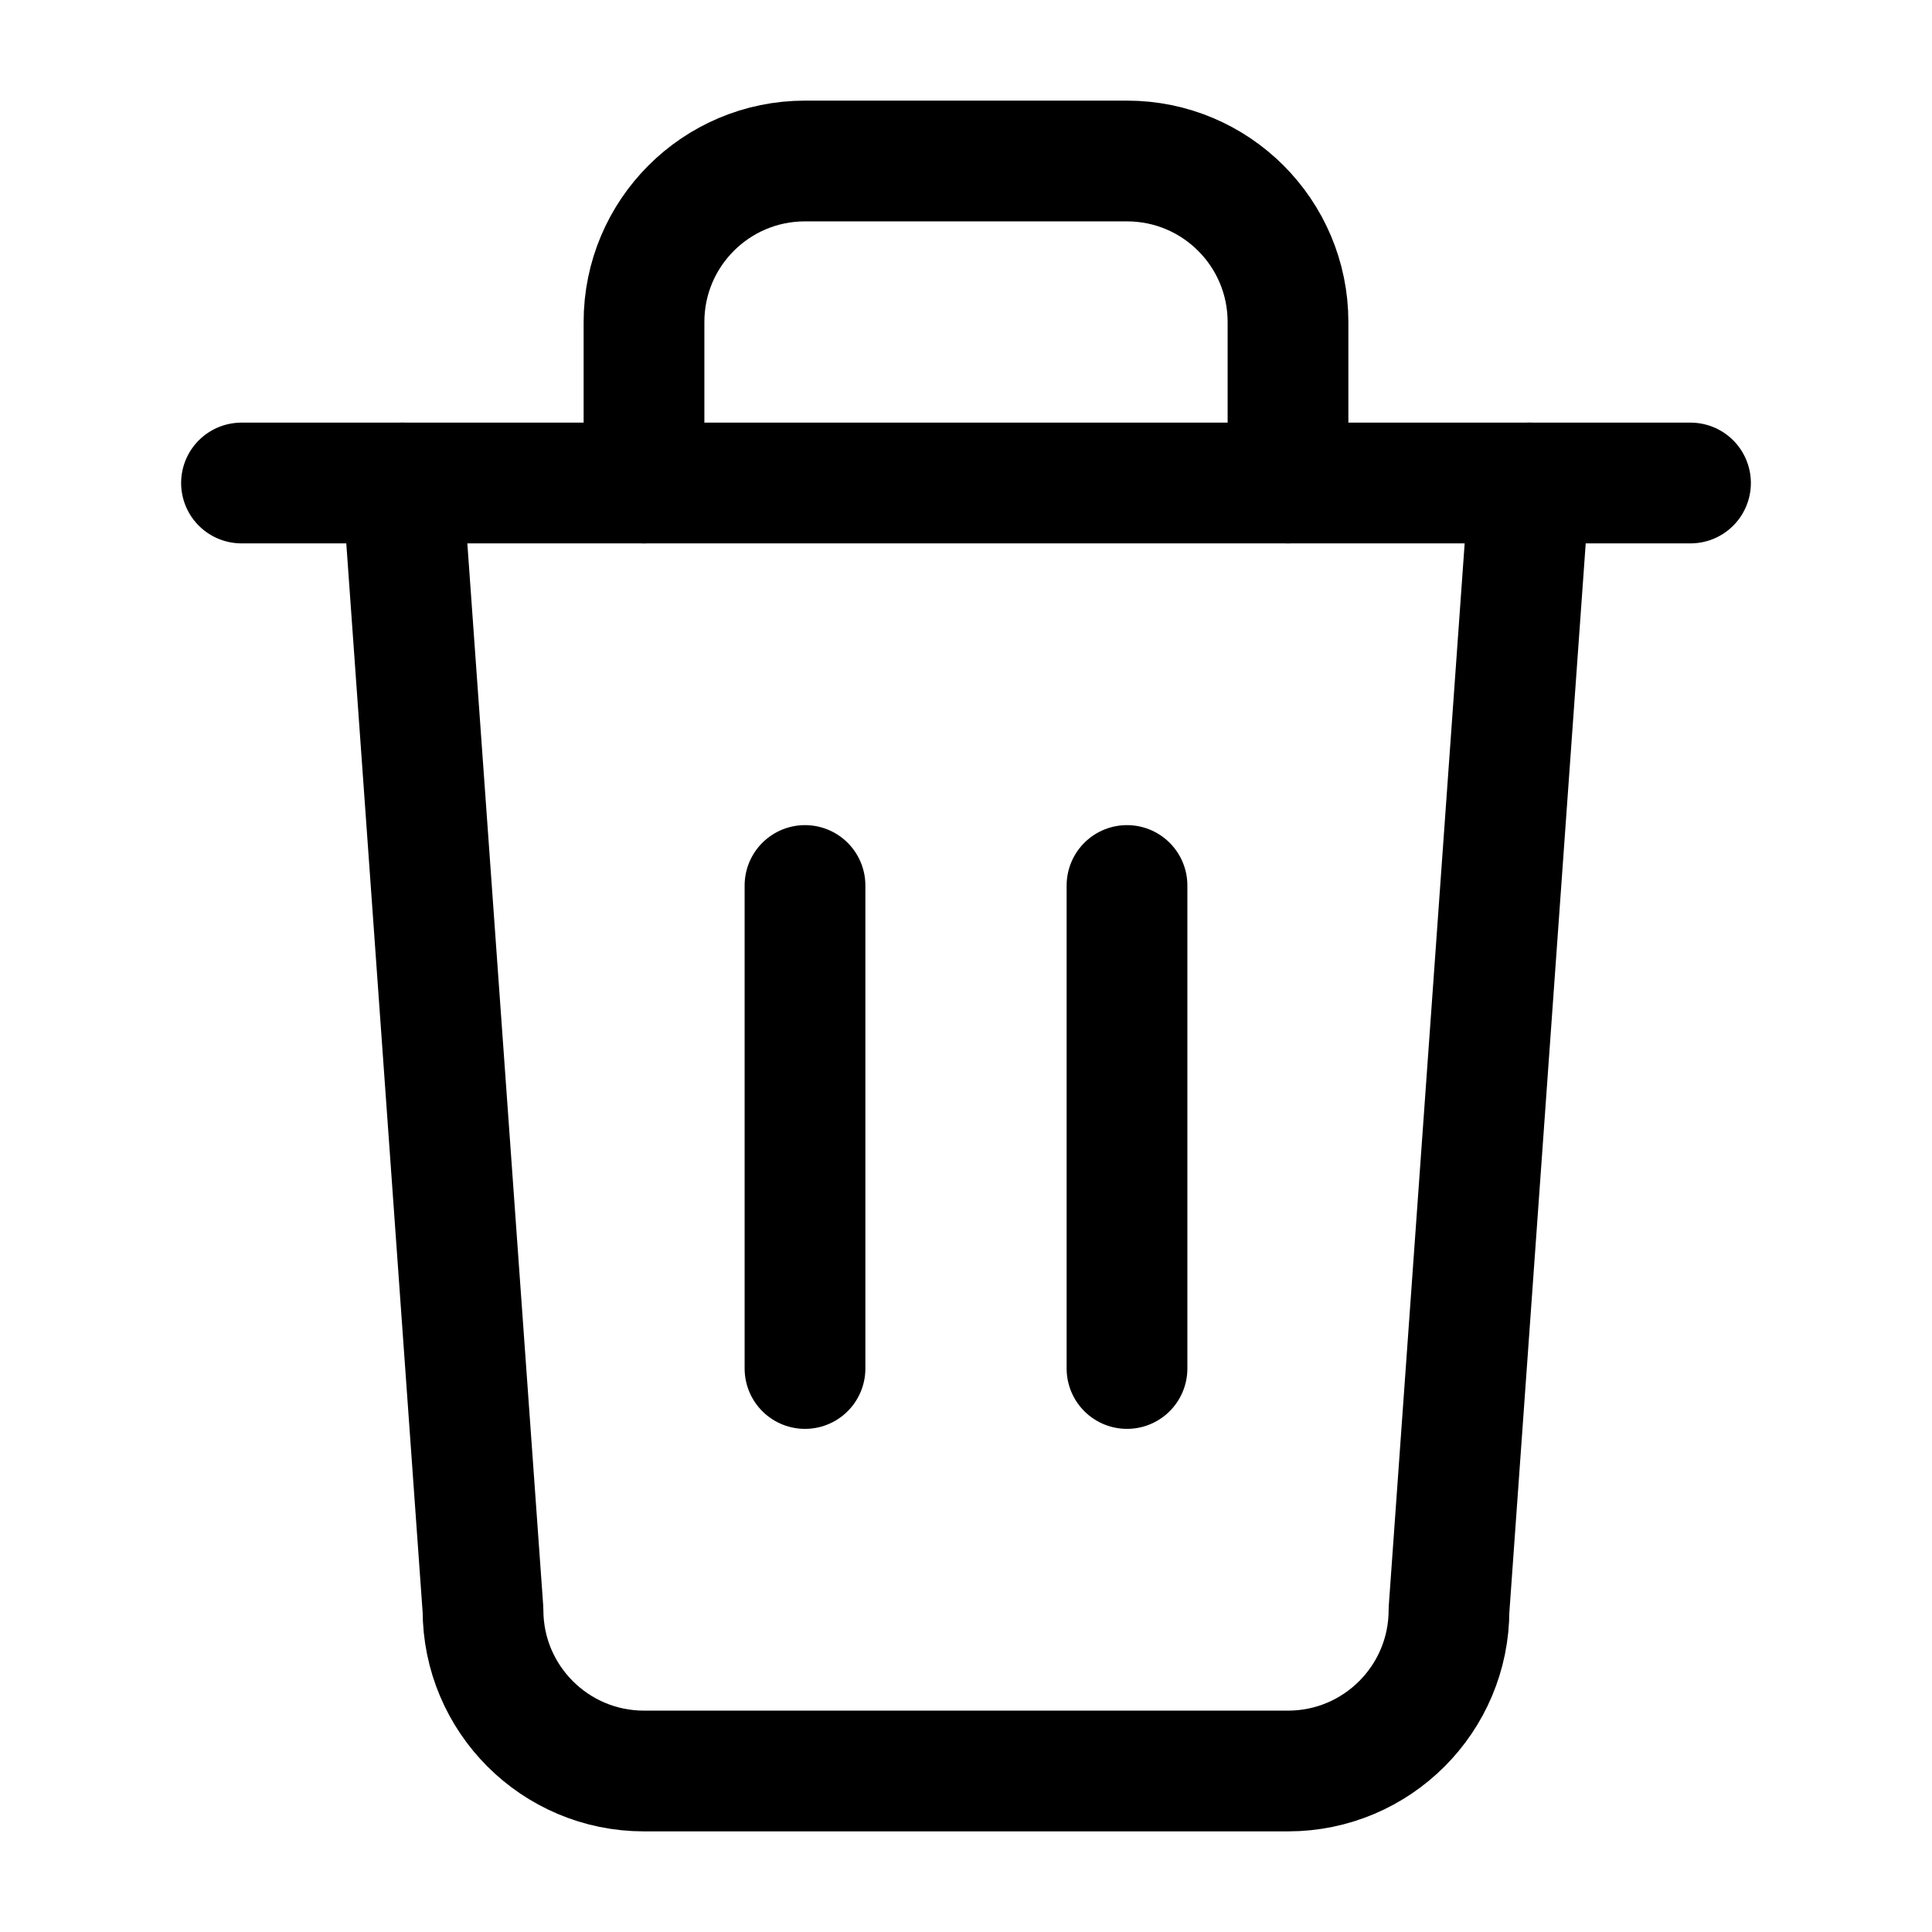
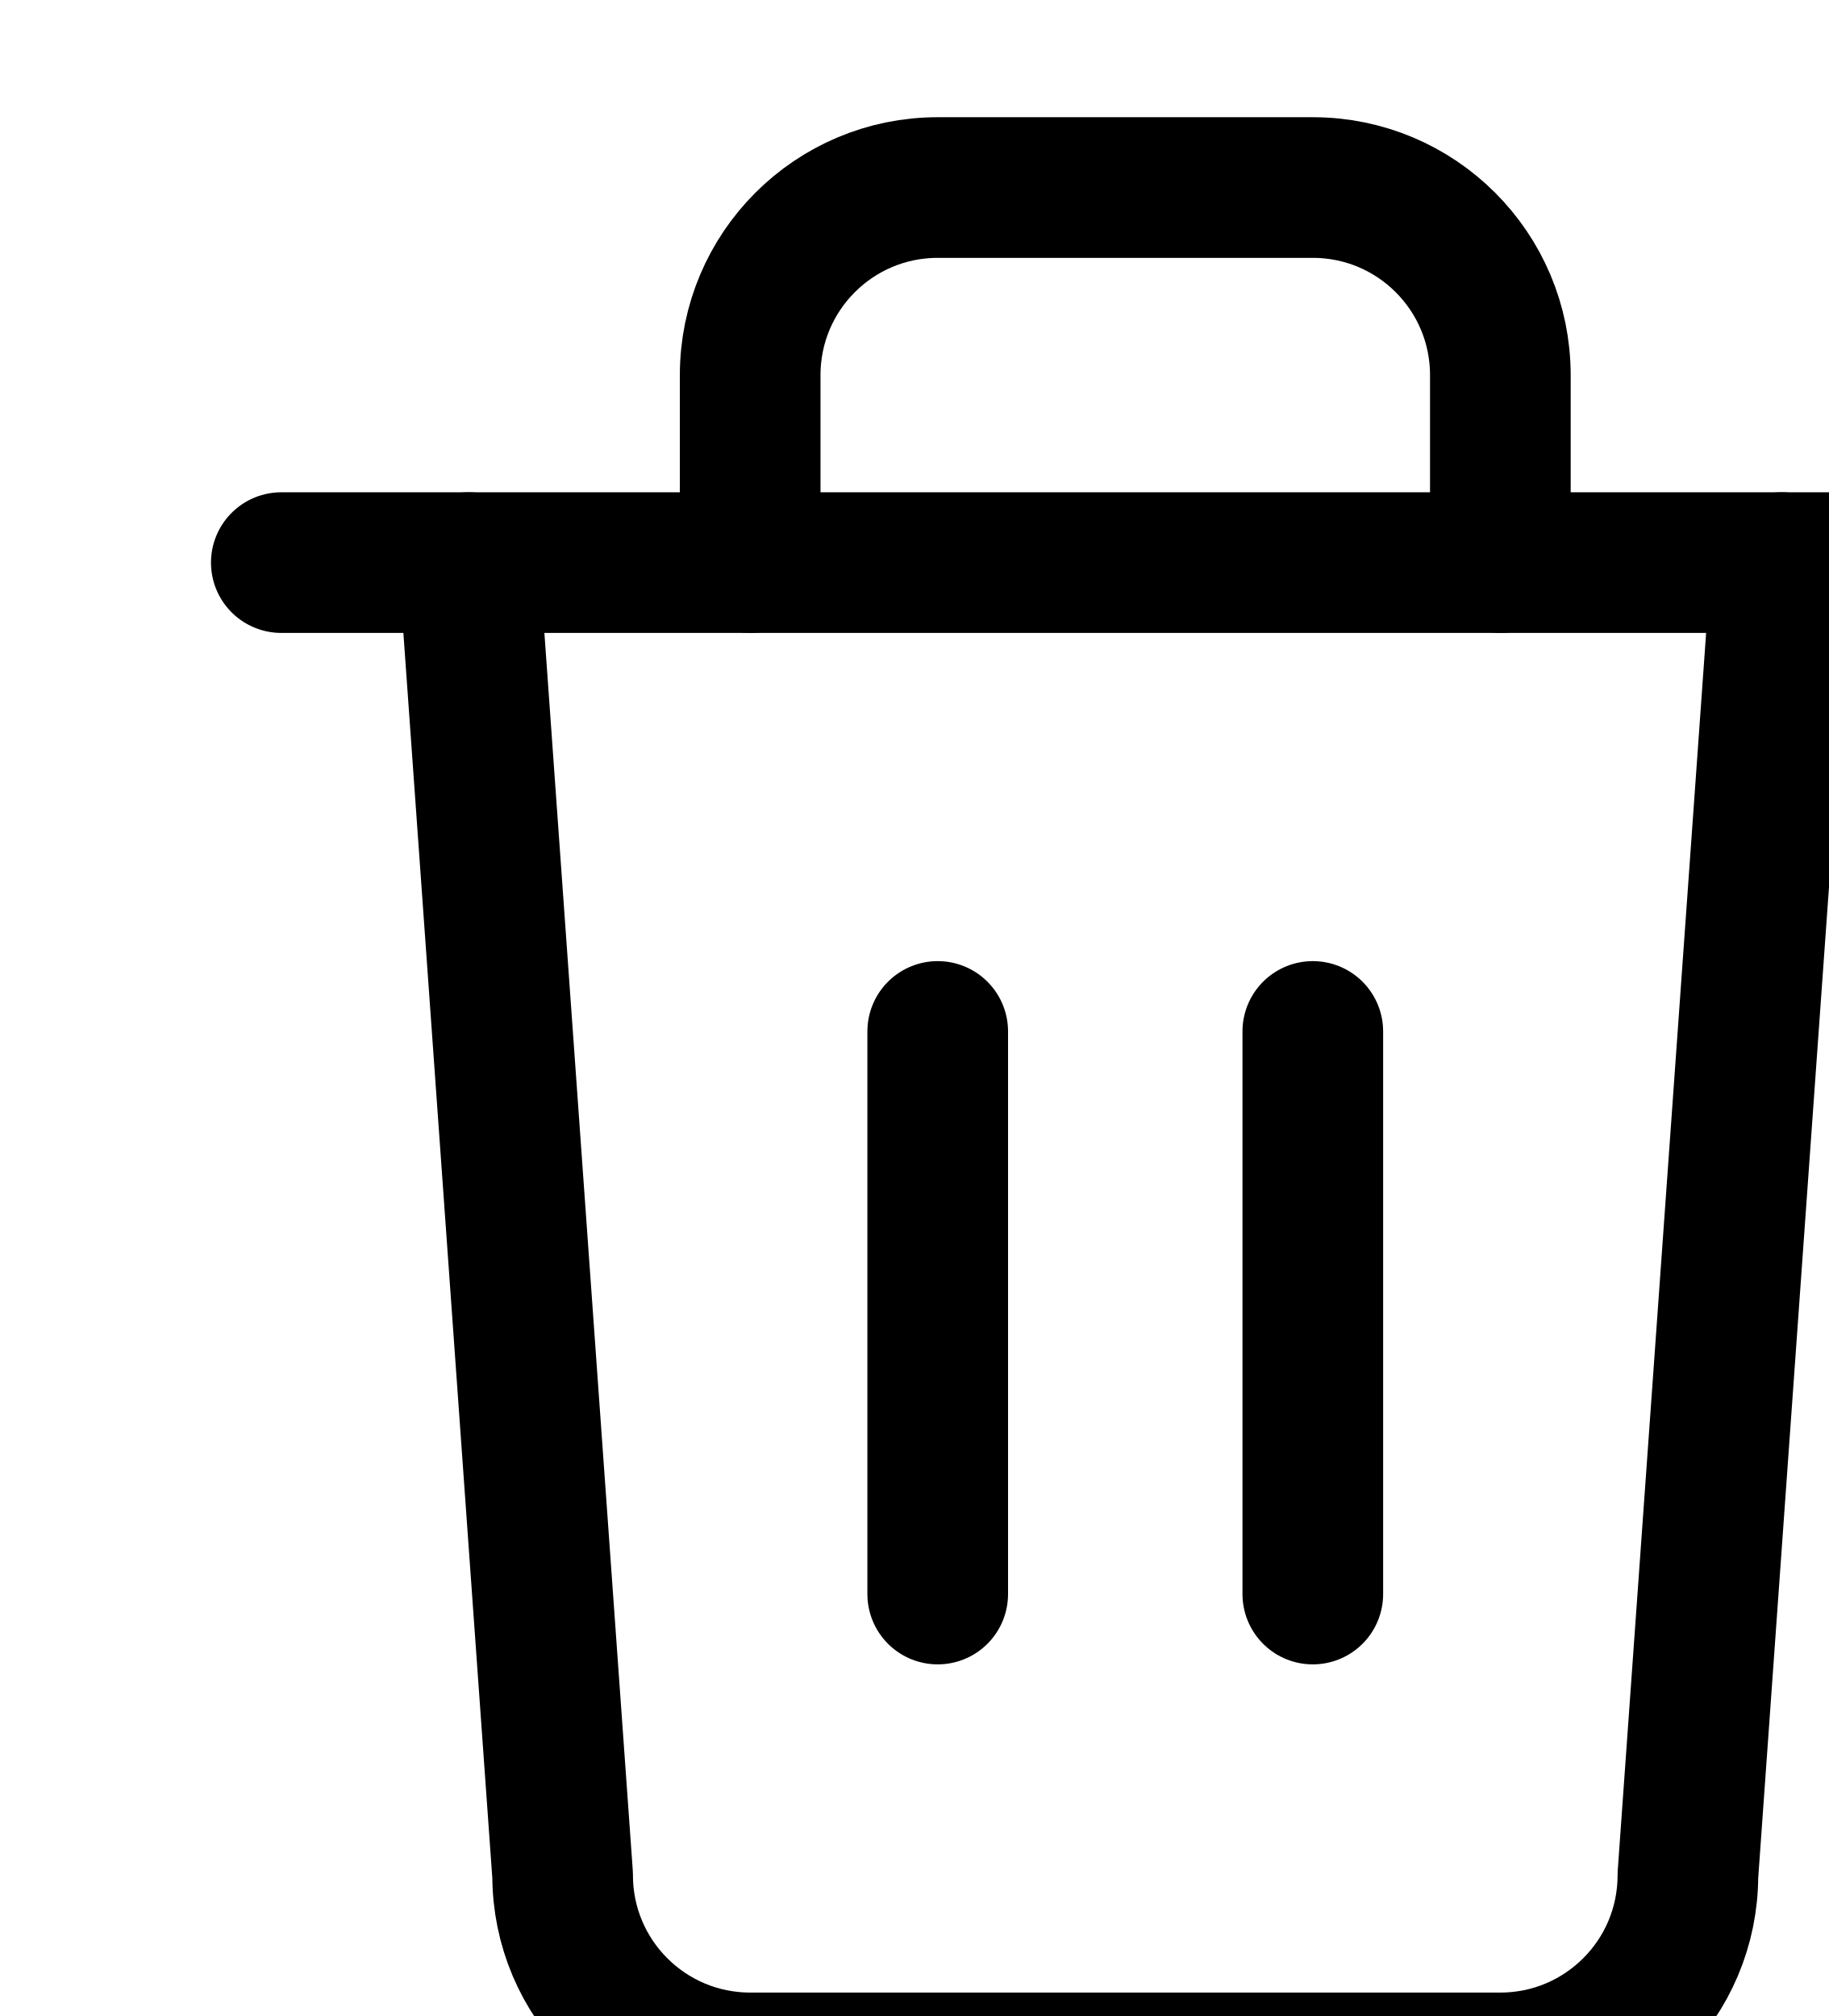
- <svg xmlns="http://www.w3.org/2000/svg" width="24" height="24" viewBox="0 0 24 24" fill="none" stroke="currentColor" stroke-width="1.5" stroke-linecap="round" stroke-linejoin="round">
+ <svg xmlns="http://www.w3.org/2000/svg" fill="none" stroke="currentColor" stroke-width="1.5" stroke-linecap="round" stroke-linejoin="round">
  <path d="M3 6h18" />
  <path d="M8 6V4a2 2 0 0 1 2-2h4a2 2 0 0 1 2 2v2" />
  <path d="M19 6l-1 14a2 2 0 0 1-2 2H8a2 2 0 0 1-2-2L5 6" />
  <line x1="10" y1="11" x2="10" y2="17" />
  <line x1="14" y1="11" x2="14" y2="17" />
</svg>
